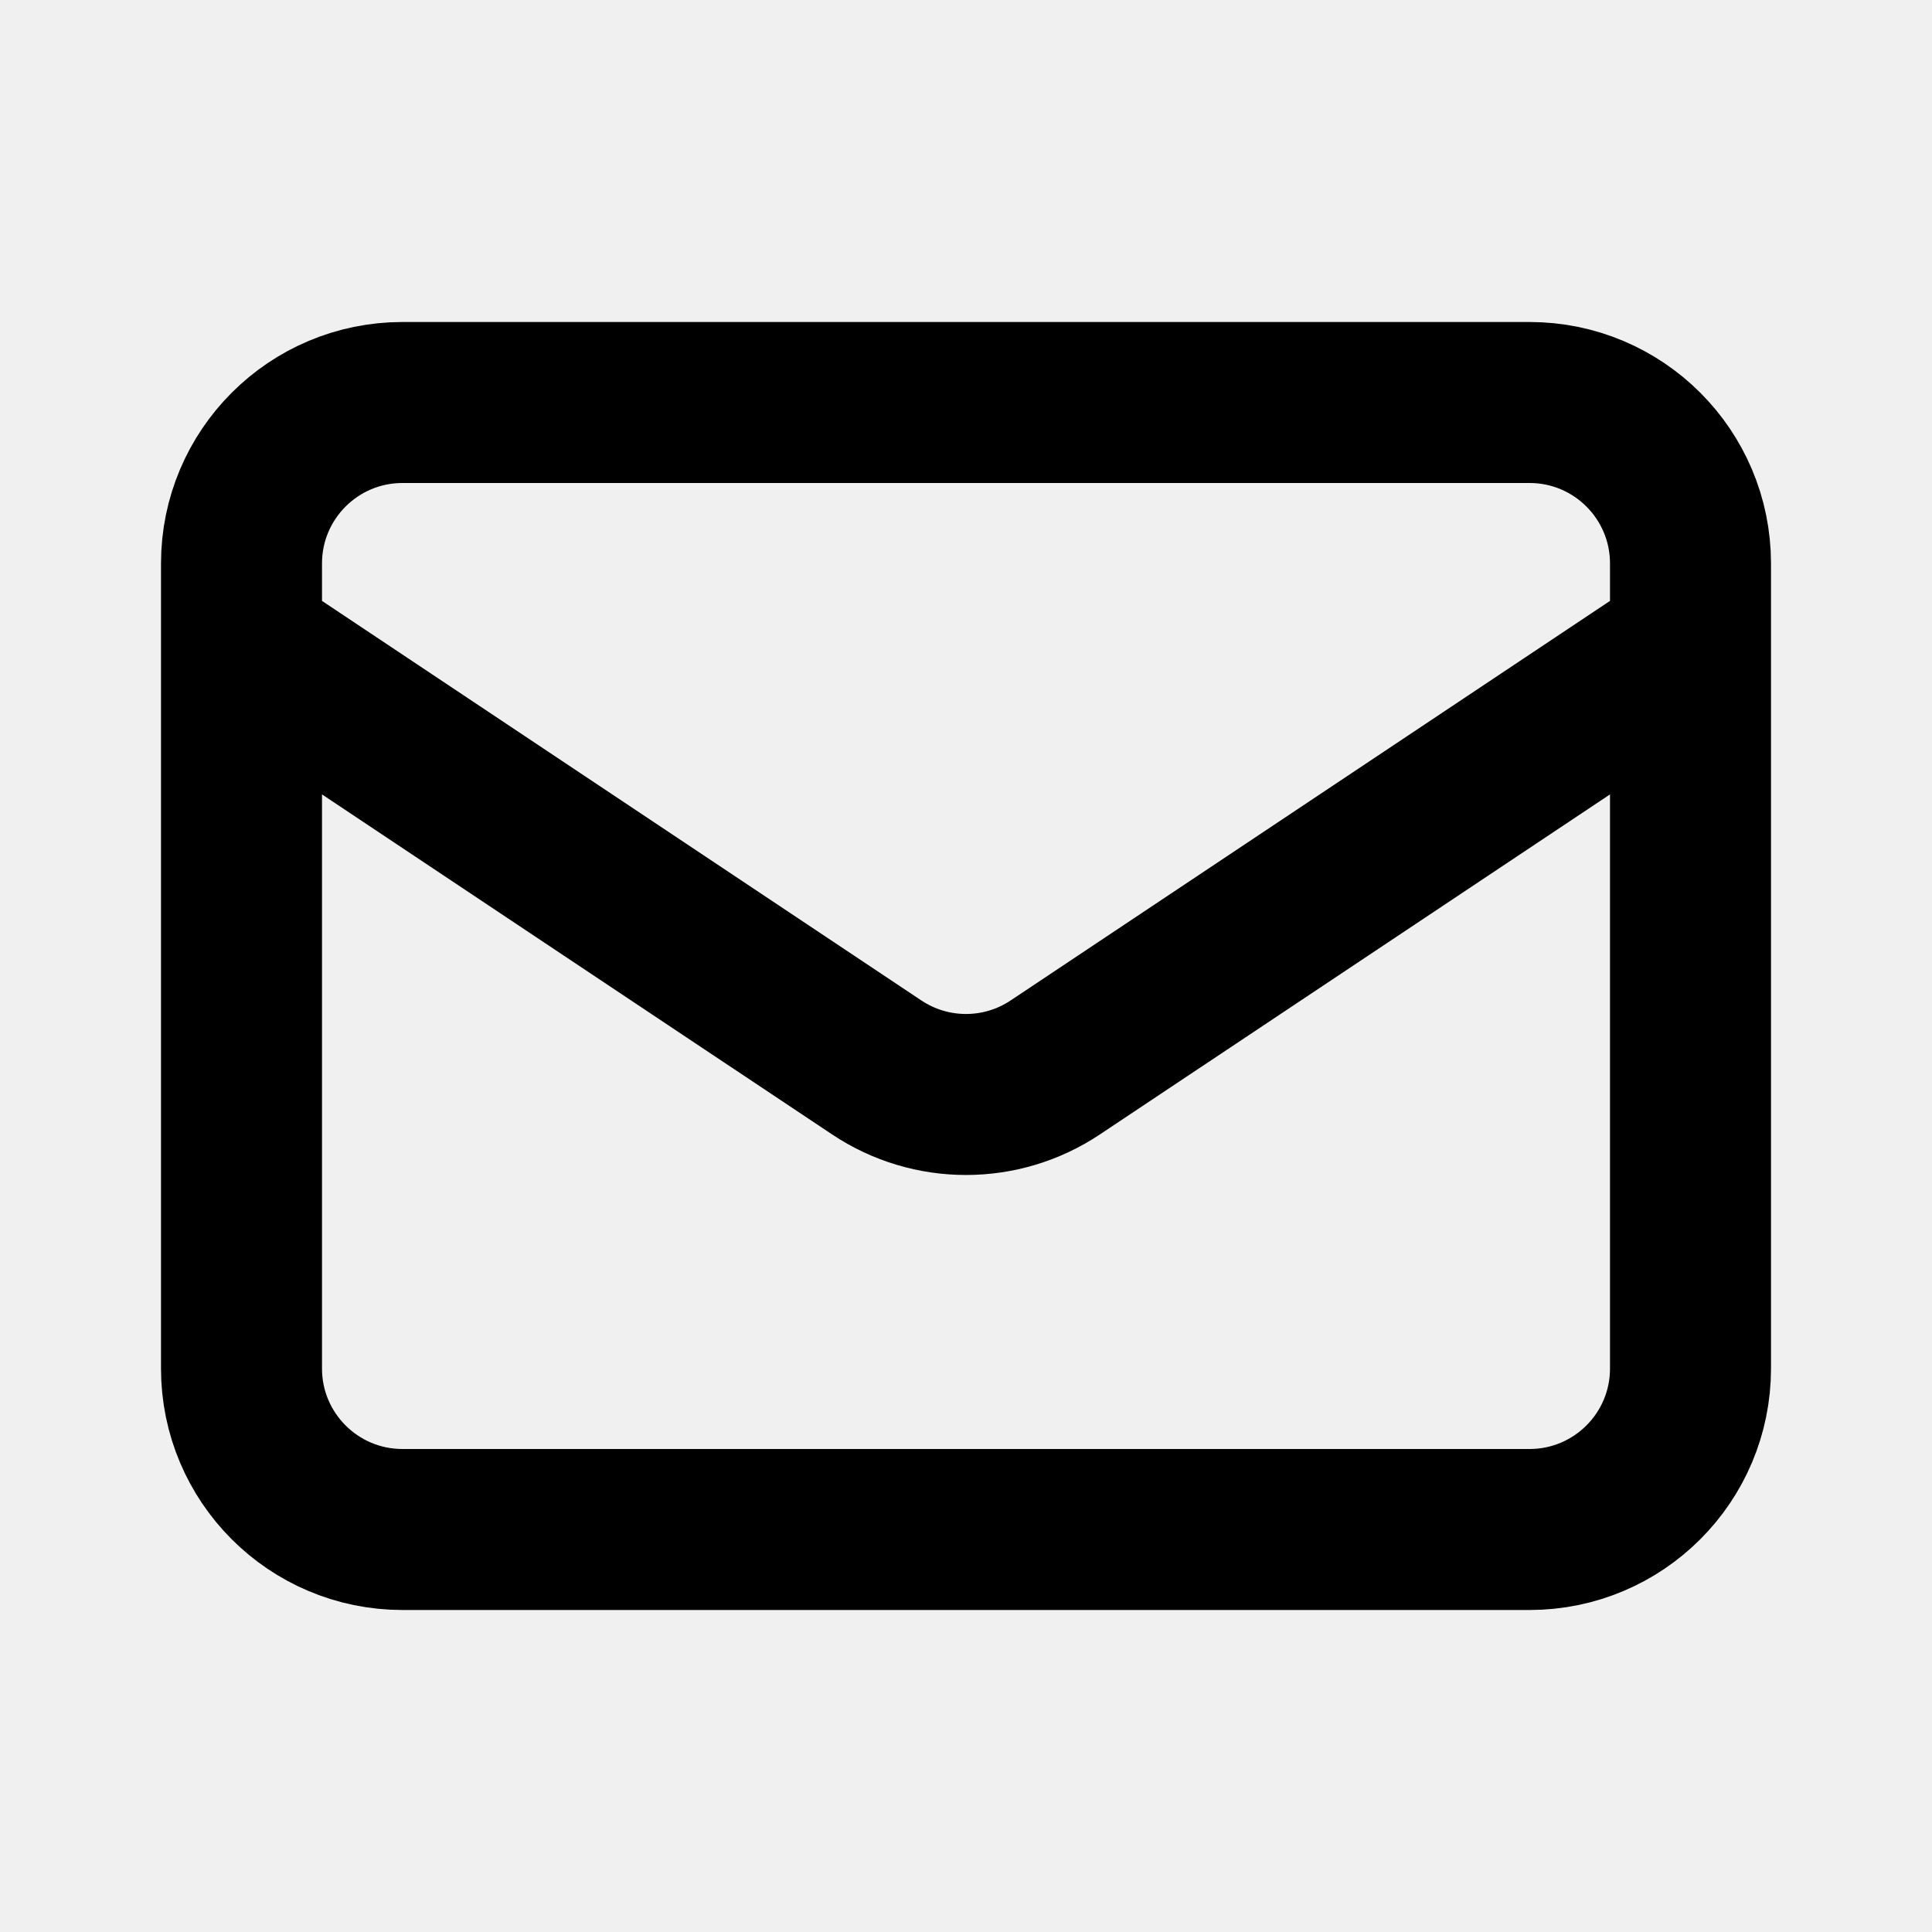
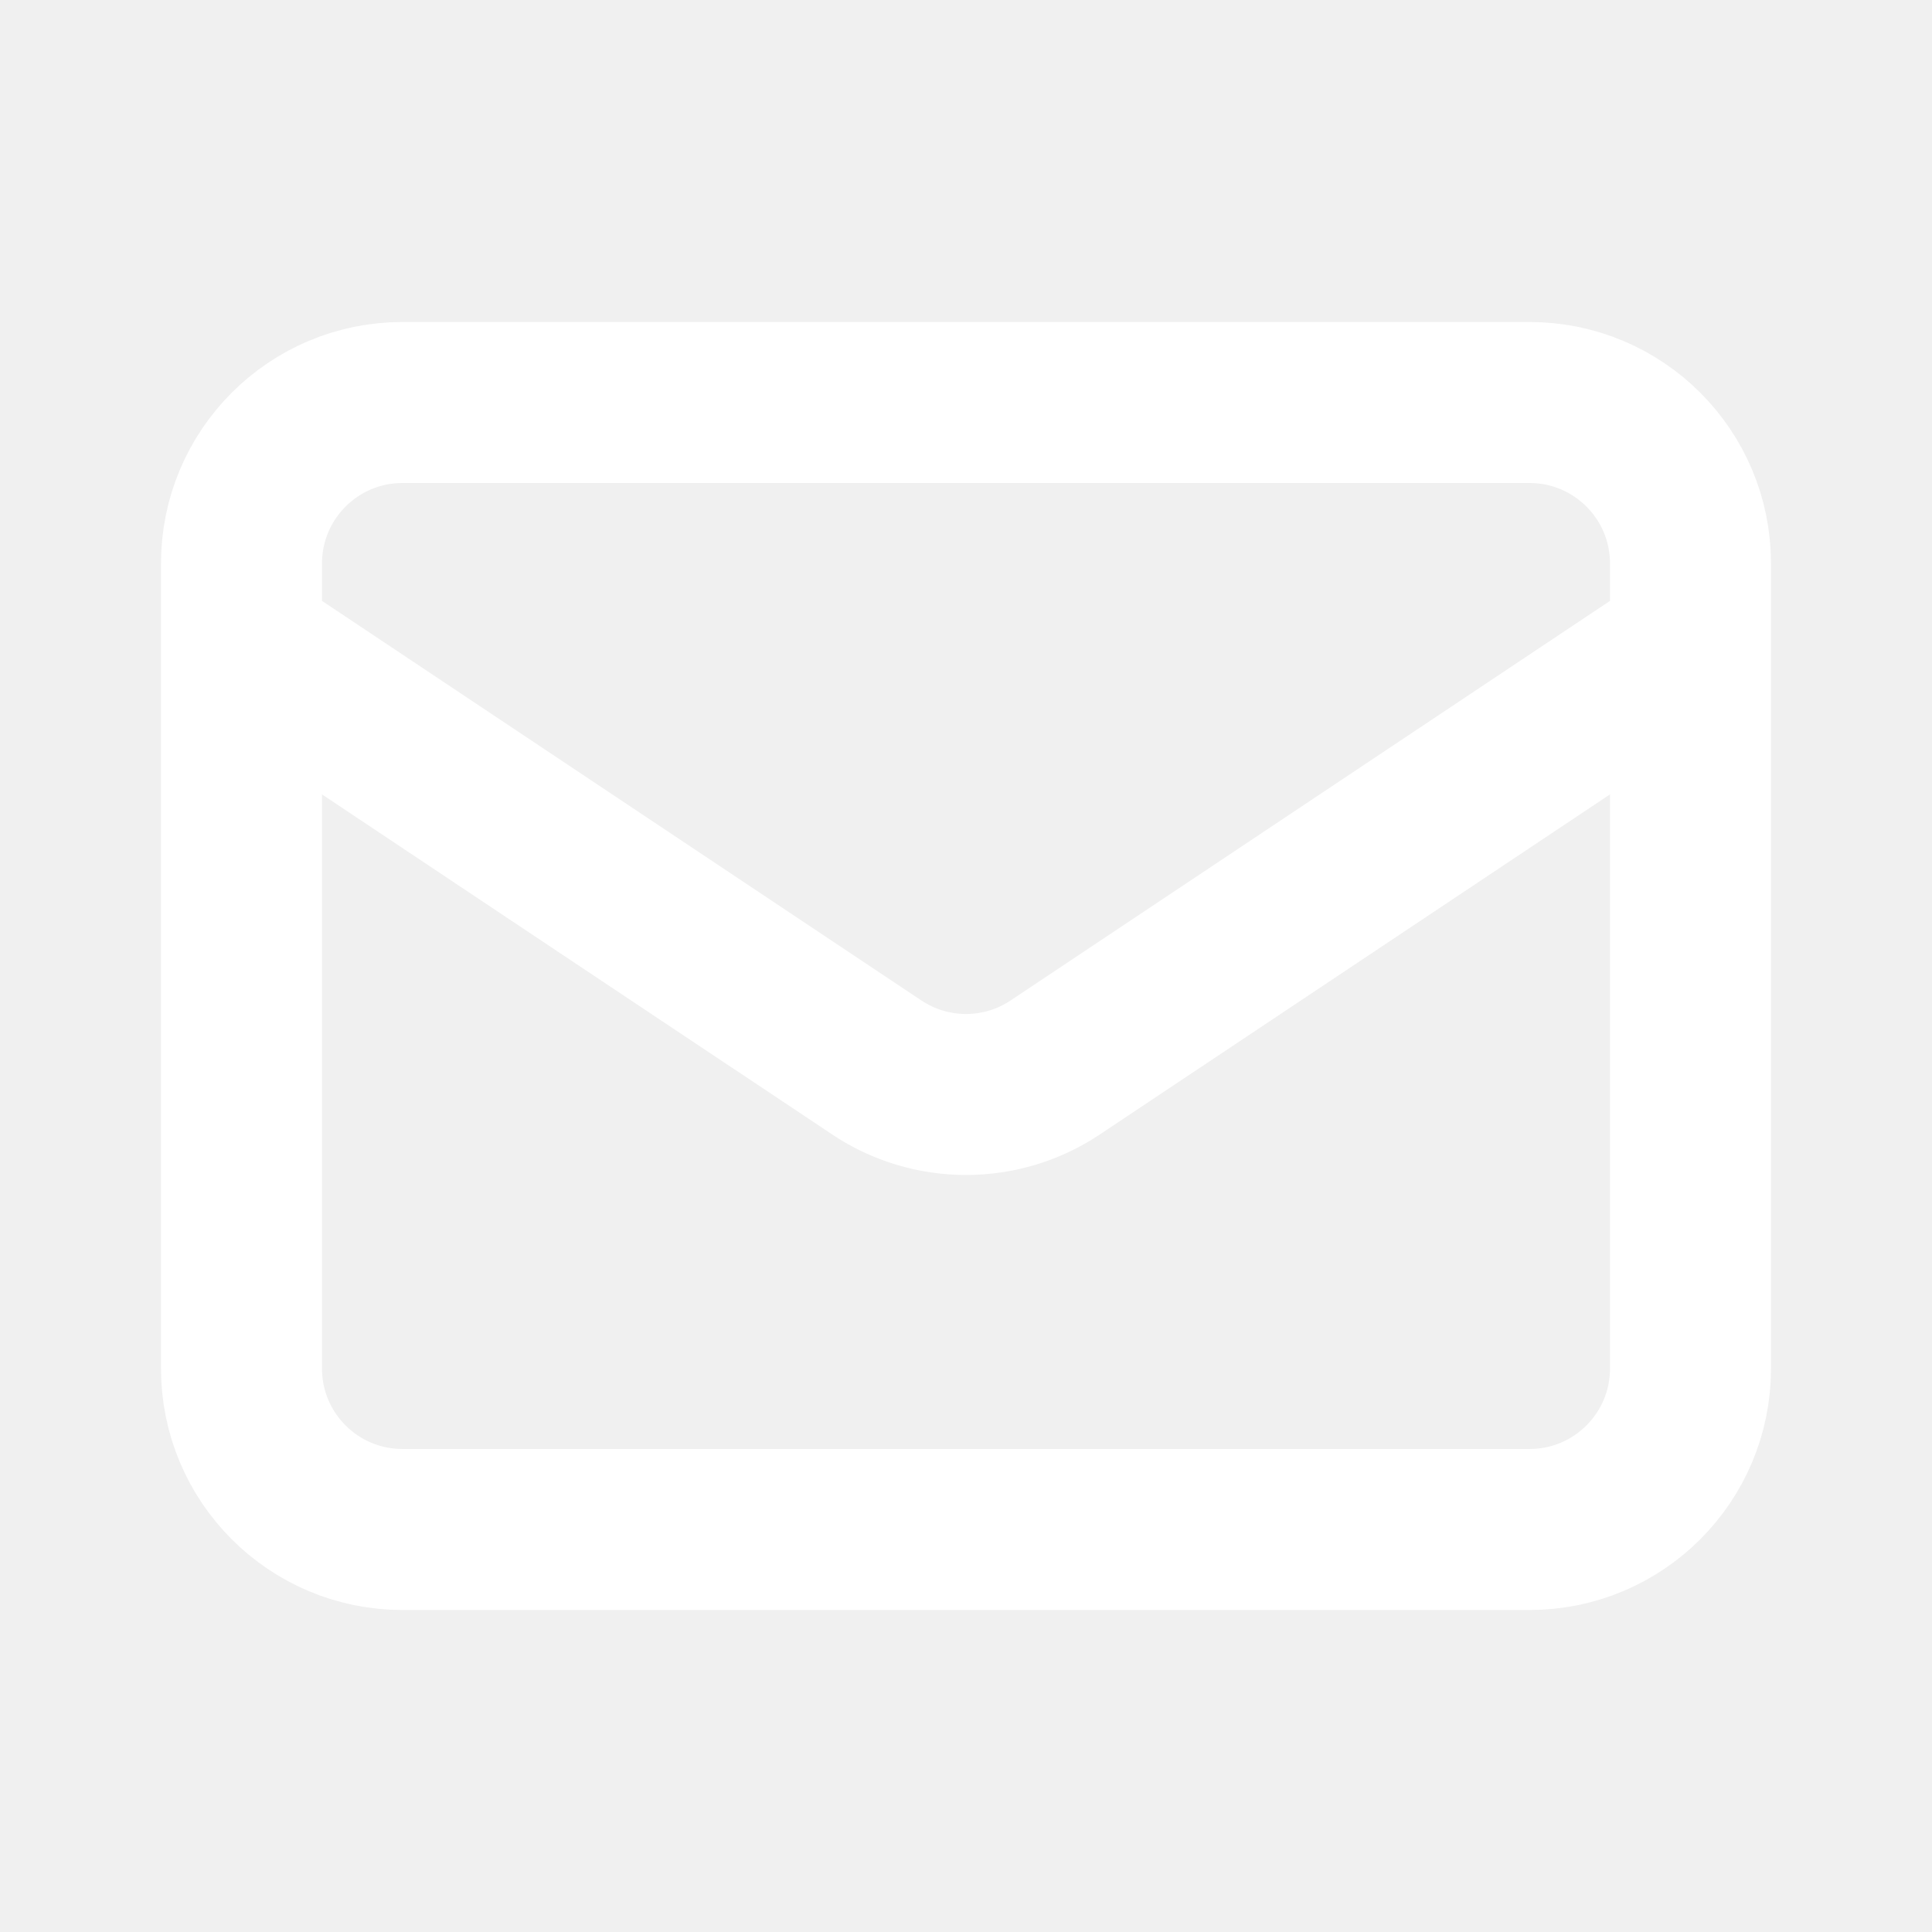
<svg xmlns="http://www.w3.org/2000/svg" width="800px" height="800px" viewBox="0 0 24 24" fill="none">
-   <path d="M3 8L10.891 13.26C11.562 13.708 12.438 13.708 13.109 13.26L21 8M5 19H19C20.105 19 21 18.105 21 17V7C21 5.895 20.105 5 19 5H5C3.895 5 3 5.895 3 7V17C3 18.105 3.895 19 5 19Z" stroke="#000000" stroke-width="2" stroke-linecap="round" stroke-linejoin="round" />
+   <path d="M3 8L10.891 13.26C11.562 13.708 12.438 13.708 13.109 13.26L21 8M5 19H19C20.105 19 21 18.105 21 17V7C21 5.895 20.105 5 19 5H5C3.895 5 3 5.895 3 7V17C3 18.105 3.895 19 5 19Z" stroke="#ffffff" stroke-width="2" stroke-linecap="round" stroke-linejoin="round" />
</svg>
